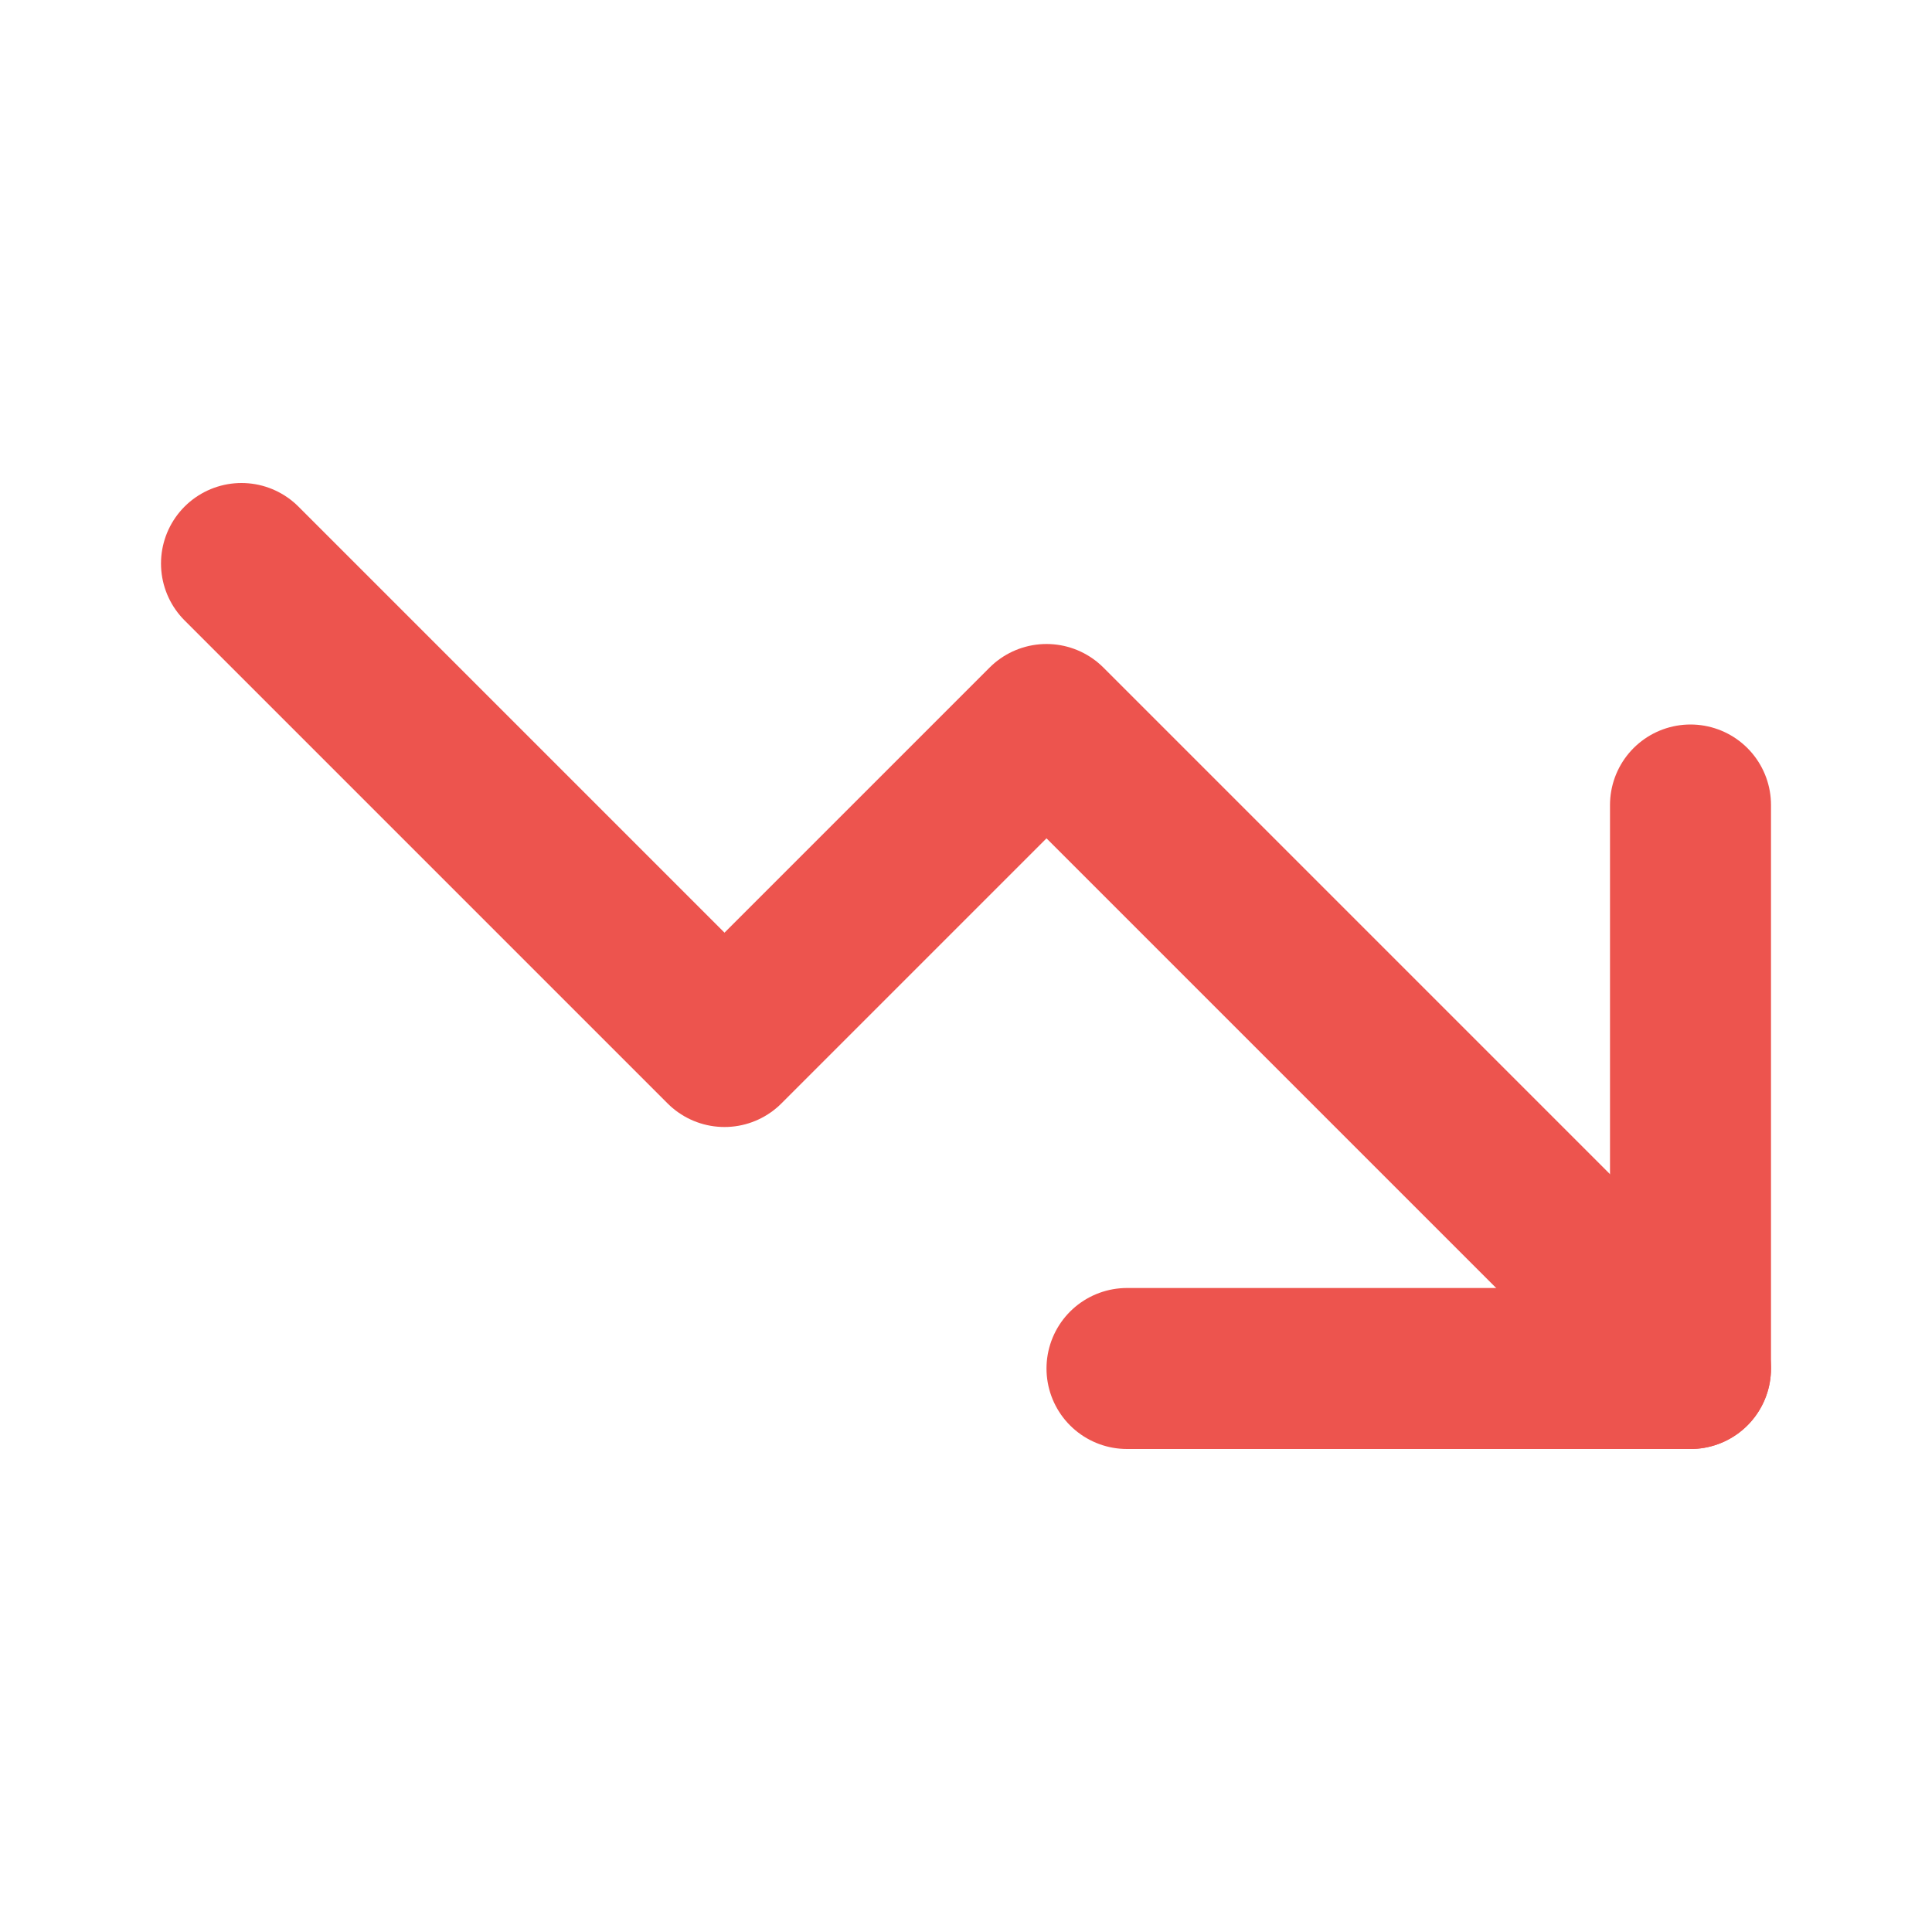
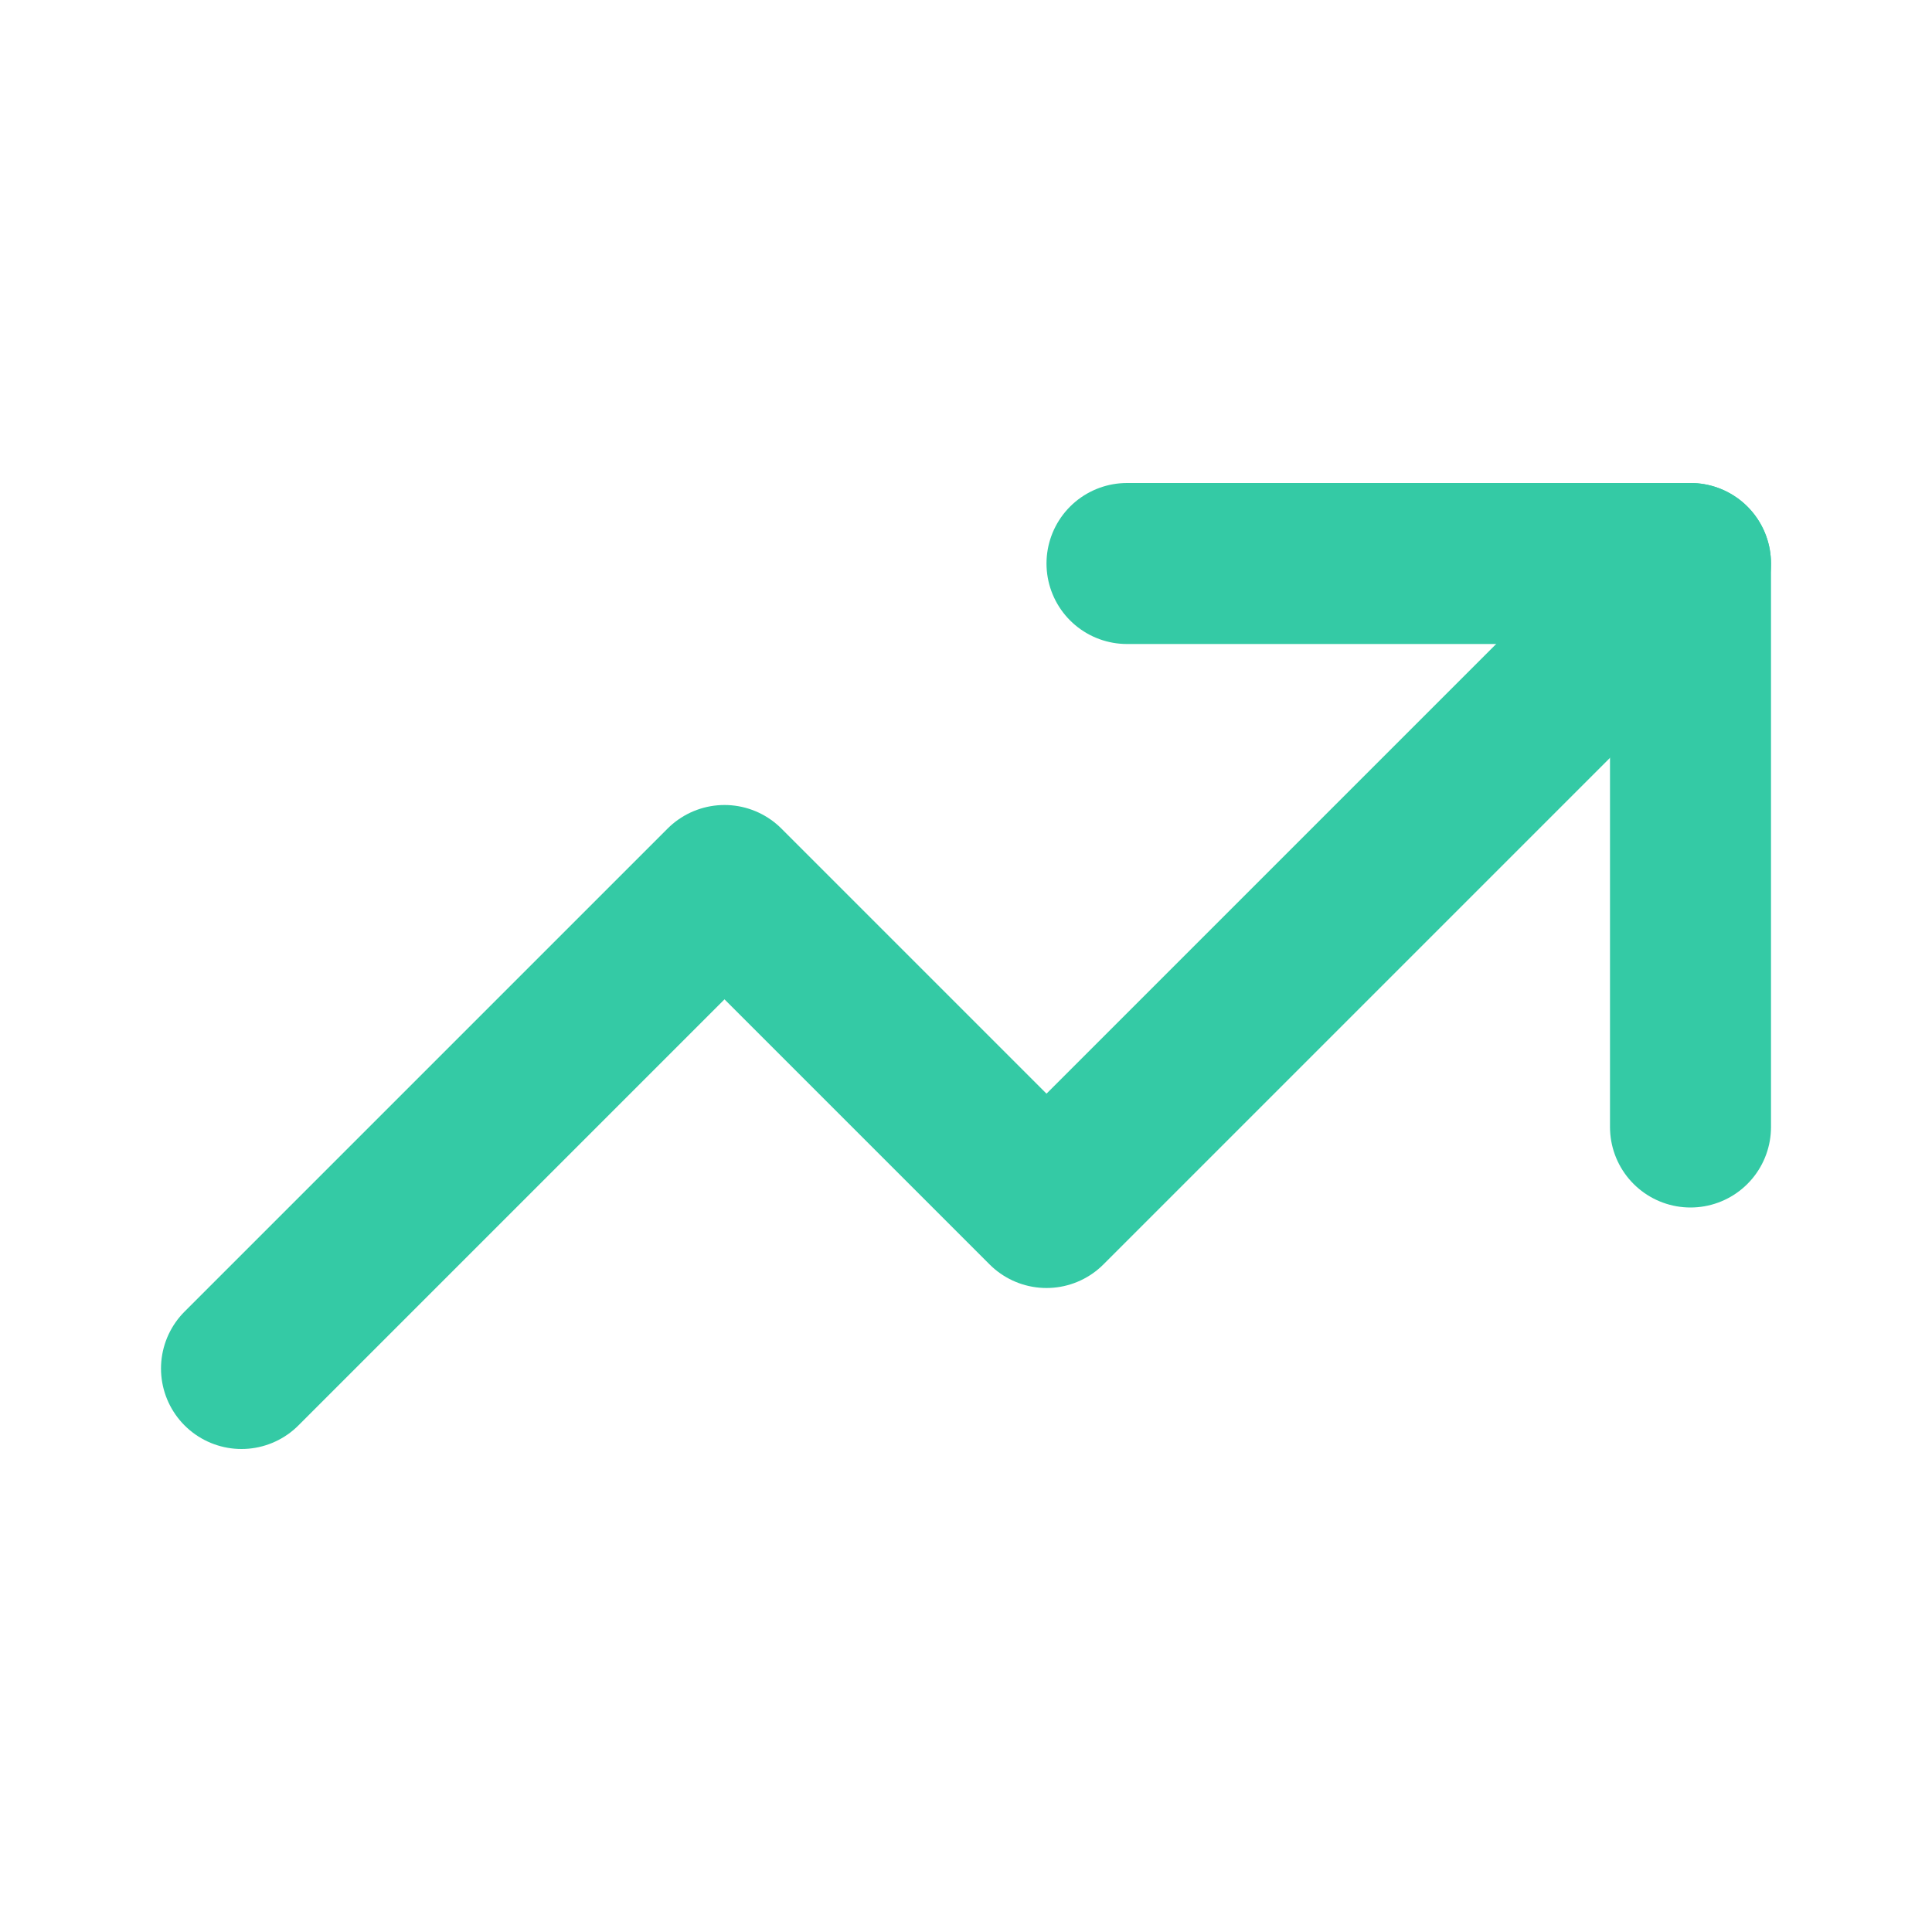
<svg xmlns="http://www.w3.org/2000/svg" width="12" height="12" viewBox="0 0 12 12" fill="none">
-   <path d="M1.5 3.5L4.5 6.5L6.5 4.5L10.5 8.5" stroke="#ED544E" stroke-linecap="round" stroke-linejoin="round" />
-   <path d="M7 8.5H10.5V5" stroke="#ED544E" stroke-linecap="round" stroke-linejoin="round" />
+   <path d="M1.5 8.5L4.5 5.5L6.5 7.5L10.5 3.5" stroke="#34CAA5" stroke-linecap="round" stroke-linejoin="round" />
+   <path d="M7 3.5H10.5V7" stroke="#34CAA5" stroke-linecap="round" stroke-linejoin="round" />
</svg>
